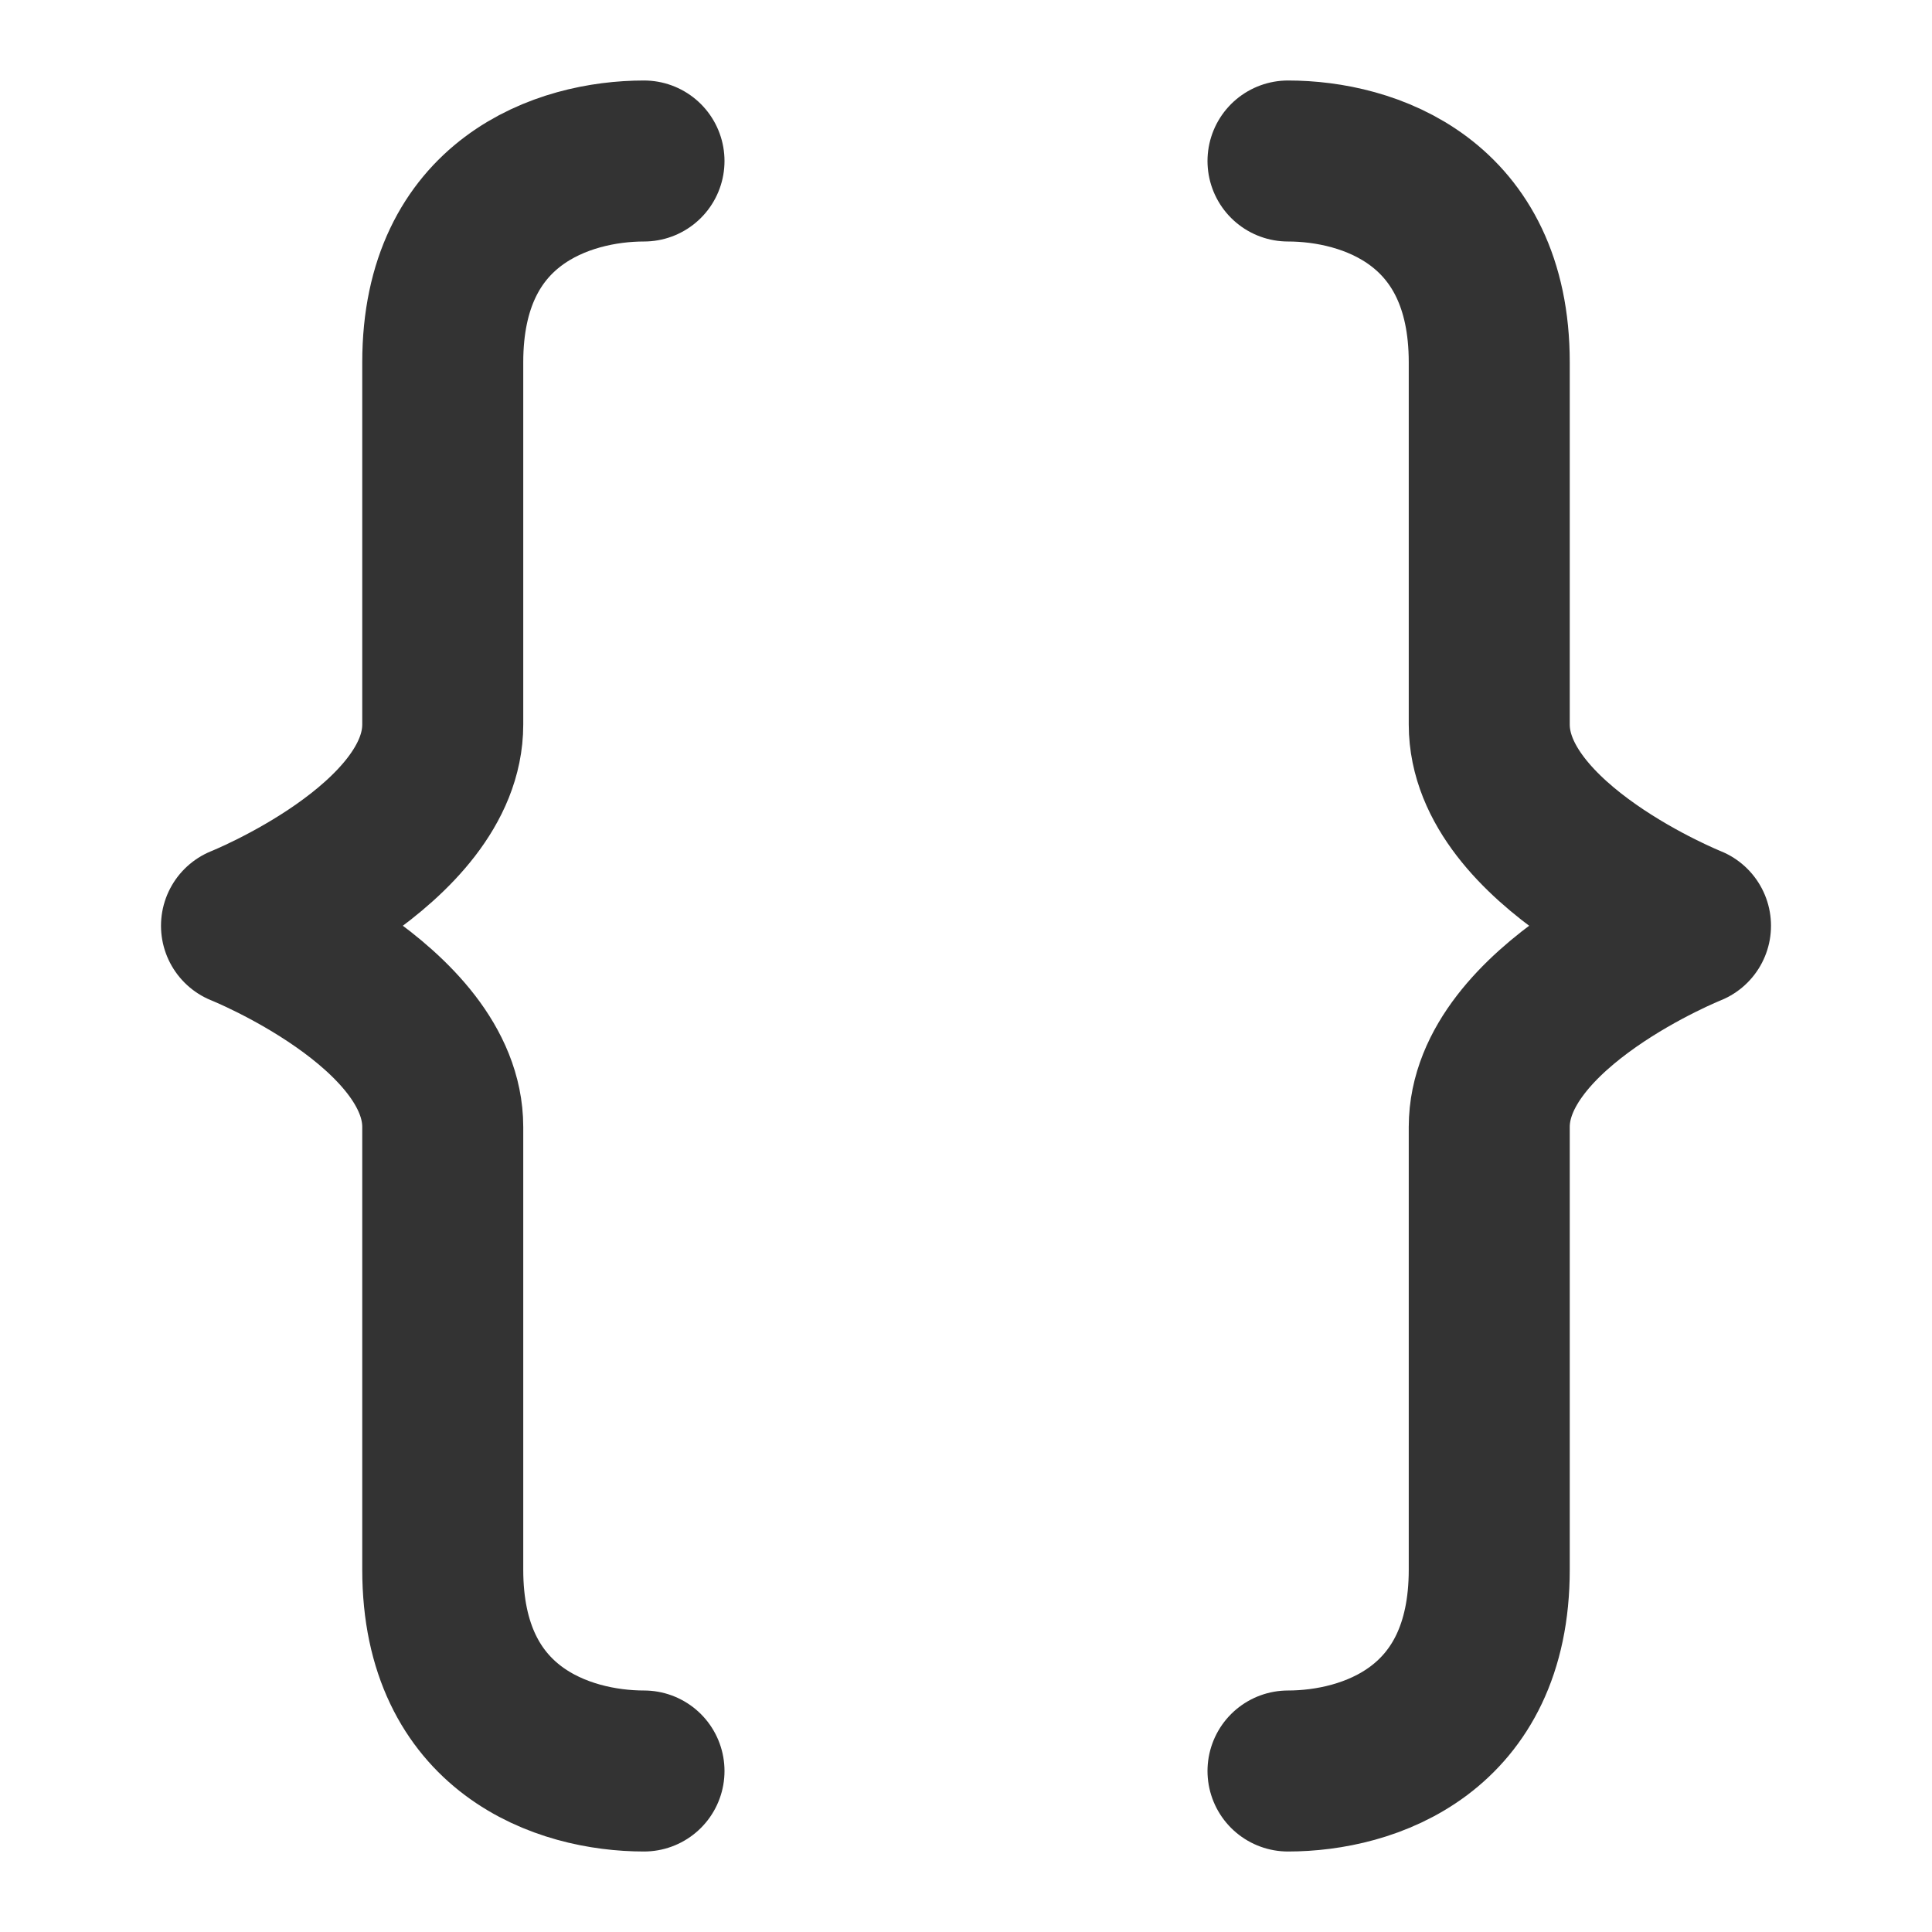
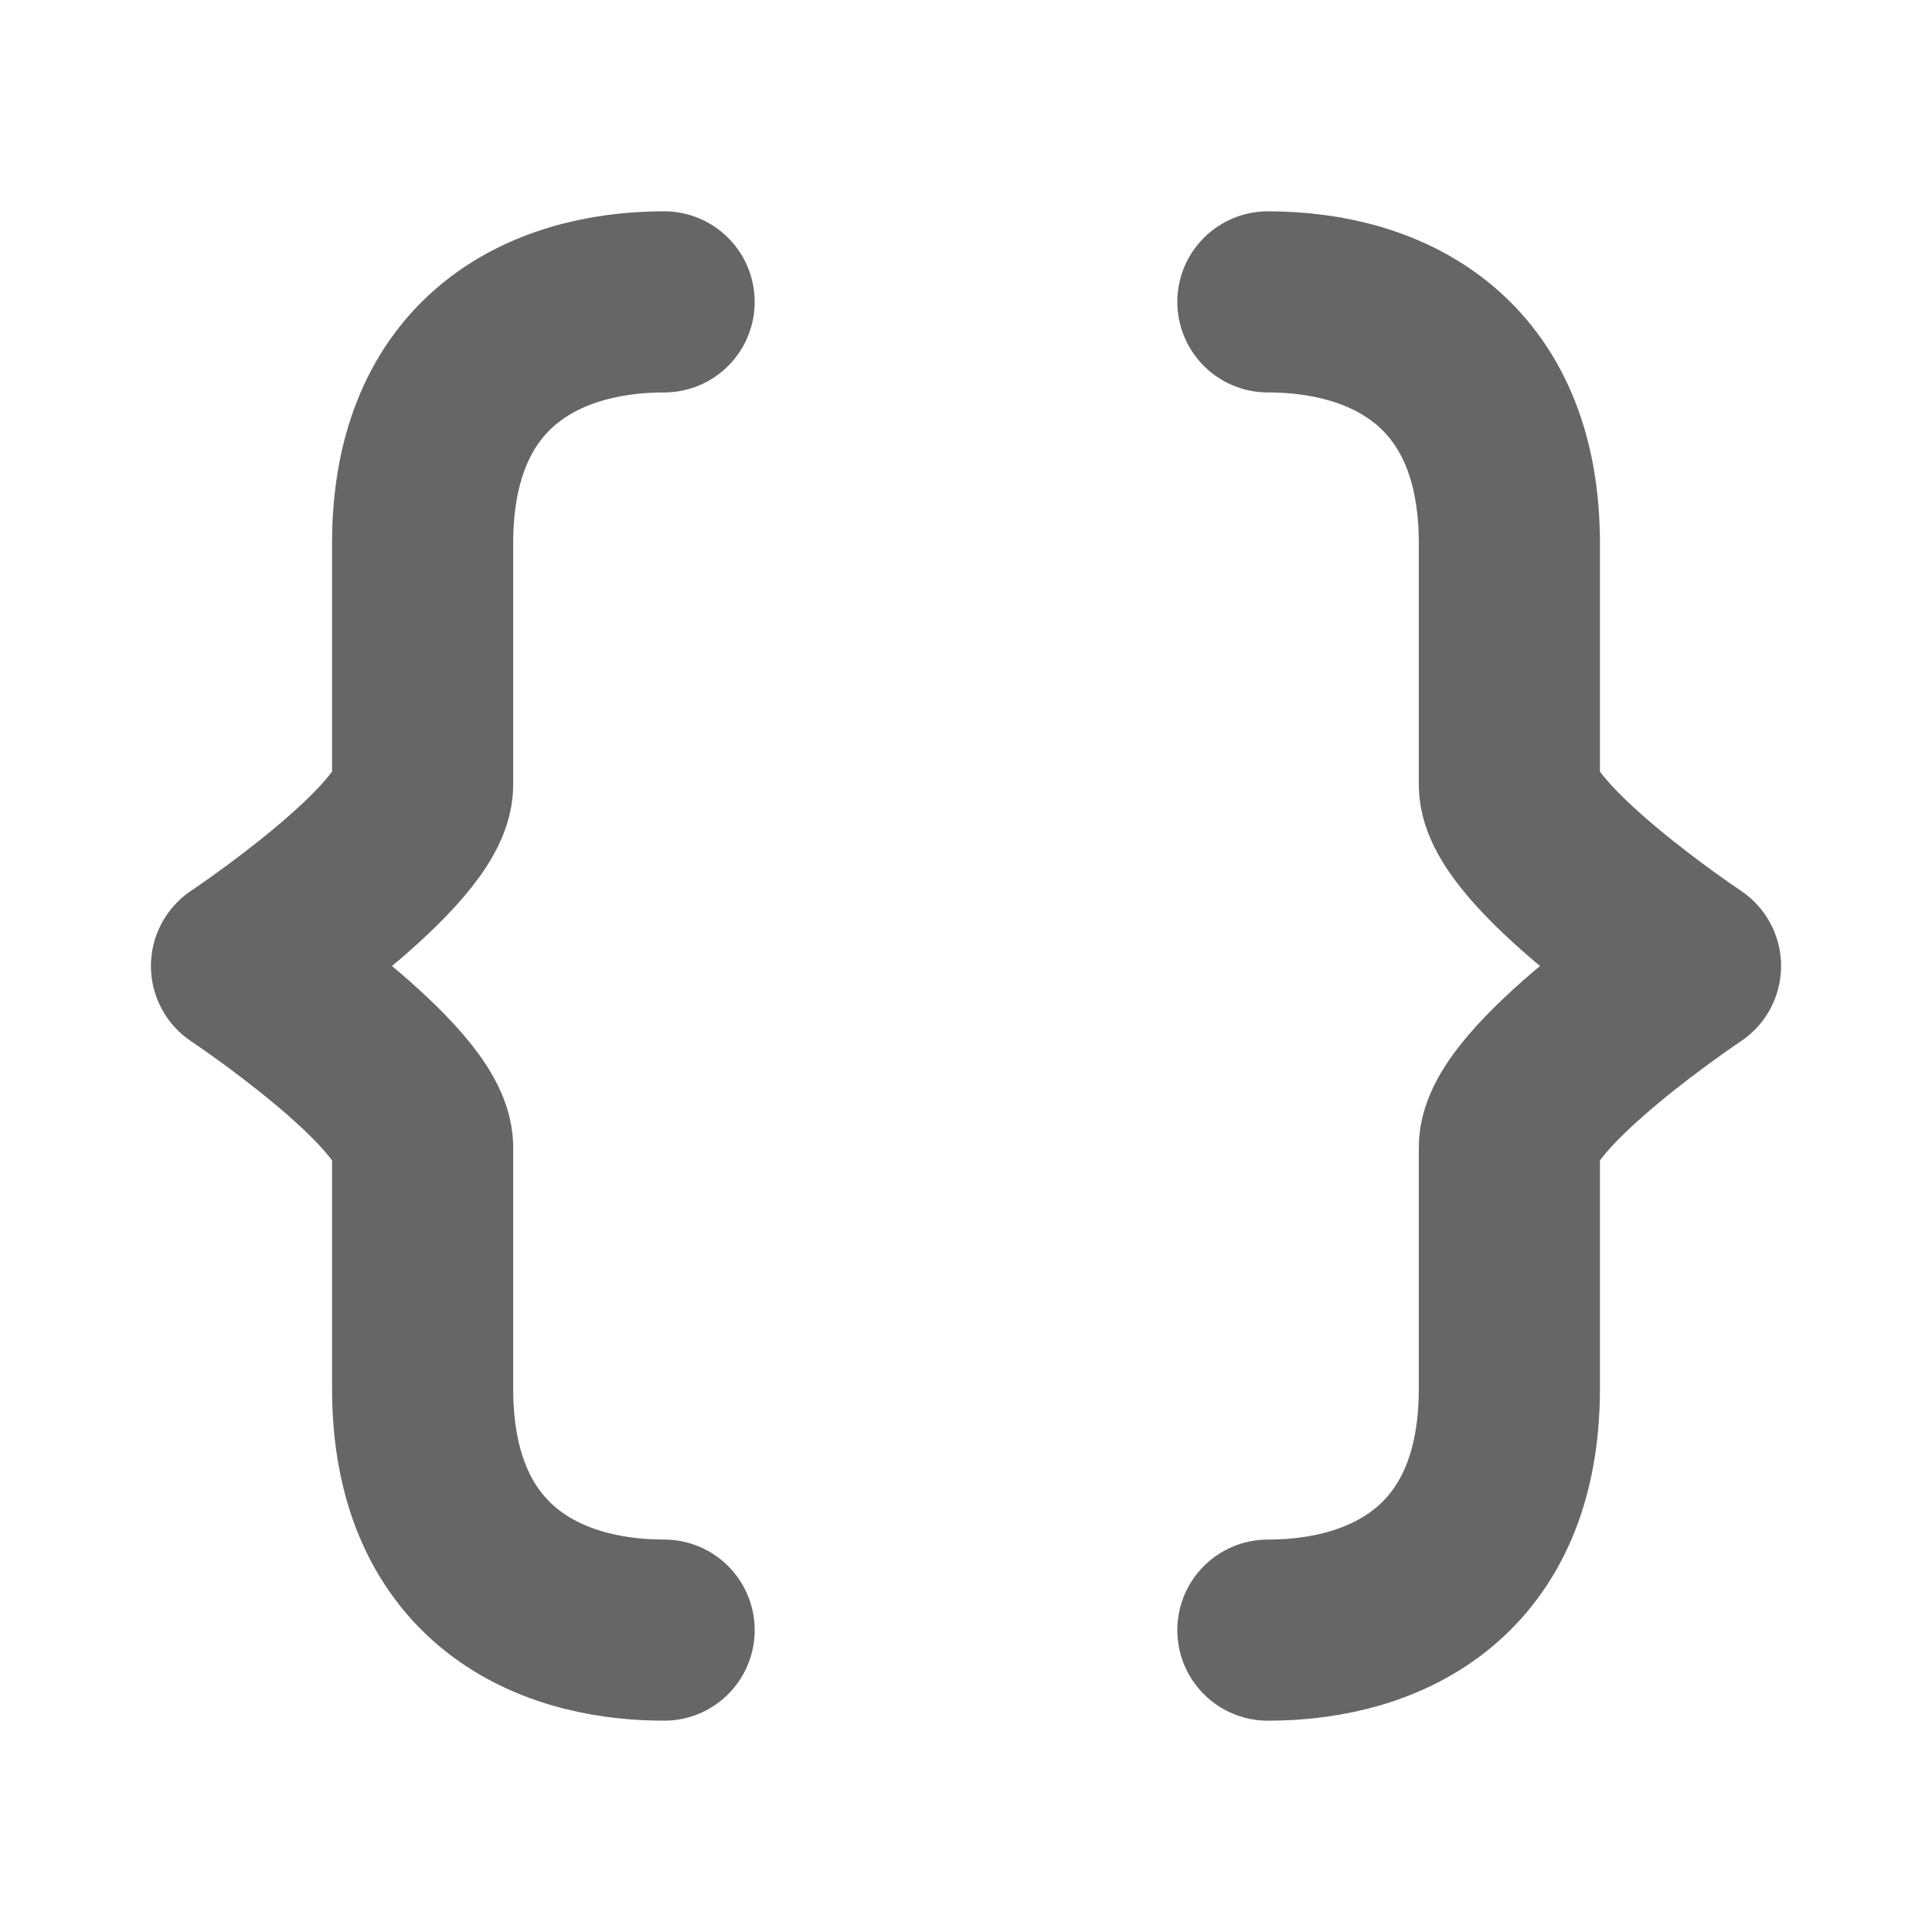
- <svg xmlns="http://www.w3.org/2000/svg" width="24" height="24" viewBox="0 0 48 48" fill="none">
-   <path d="M16 4C14 4 11 5 11 9C11 13 11 15 11 18C11 21 6 23 6 23C6 23 11 25 11 28C11 31 11 35 11 39C11 43 14 44 16 44" stroke="#333" stroke-width="4" stroke-linecap="round" stroke-linejoin="round" />
-   <path d="M32 4C34 4 37 5 37 9C37 13 37 15 37 18C37 21 42 23 42 23C42 23 37 25 37 28C37 31 37 35 37 39C37 43 34 44 32 44" stroke="#333" stroke-width="4" stroke-linecap="round" stroke-linejoin="round" />
+ <svg xmlns="http://www.w3.org/2000/svg" width="16" height="16" viewBox="0 0 16 16" fill="none">
+   <path d="M5.5 2.5C4.5 2.5 3.5 3 3.5 4.5V6.5C3.5 7 2 8 2 8C2 8 3.5 9 3.5 9.5V11.5C3.5 13 4.5 13.5 5.5 13.5" stroke="#666" stroke-width="1.5" stroke-linecap="round" stroke-linejoin="round" />
+   <path d="M10.5 2.5C11.5 2.5 12.5 3 12.5 4.5V6.5C12.5 7 14 8 14 8C14 8 12.5 9 12.5 9.5V11.5C12.5 13 11.5 13.5 10.5 13.5" stroke="#666" stroke-width="1.5" stroke-linecap="round" stroke-linejoin="round" />
</svg>
